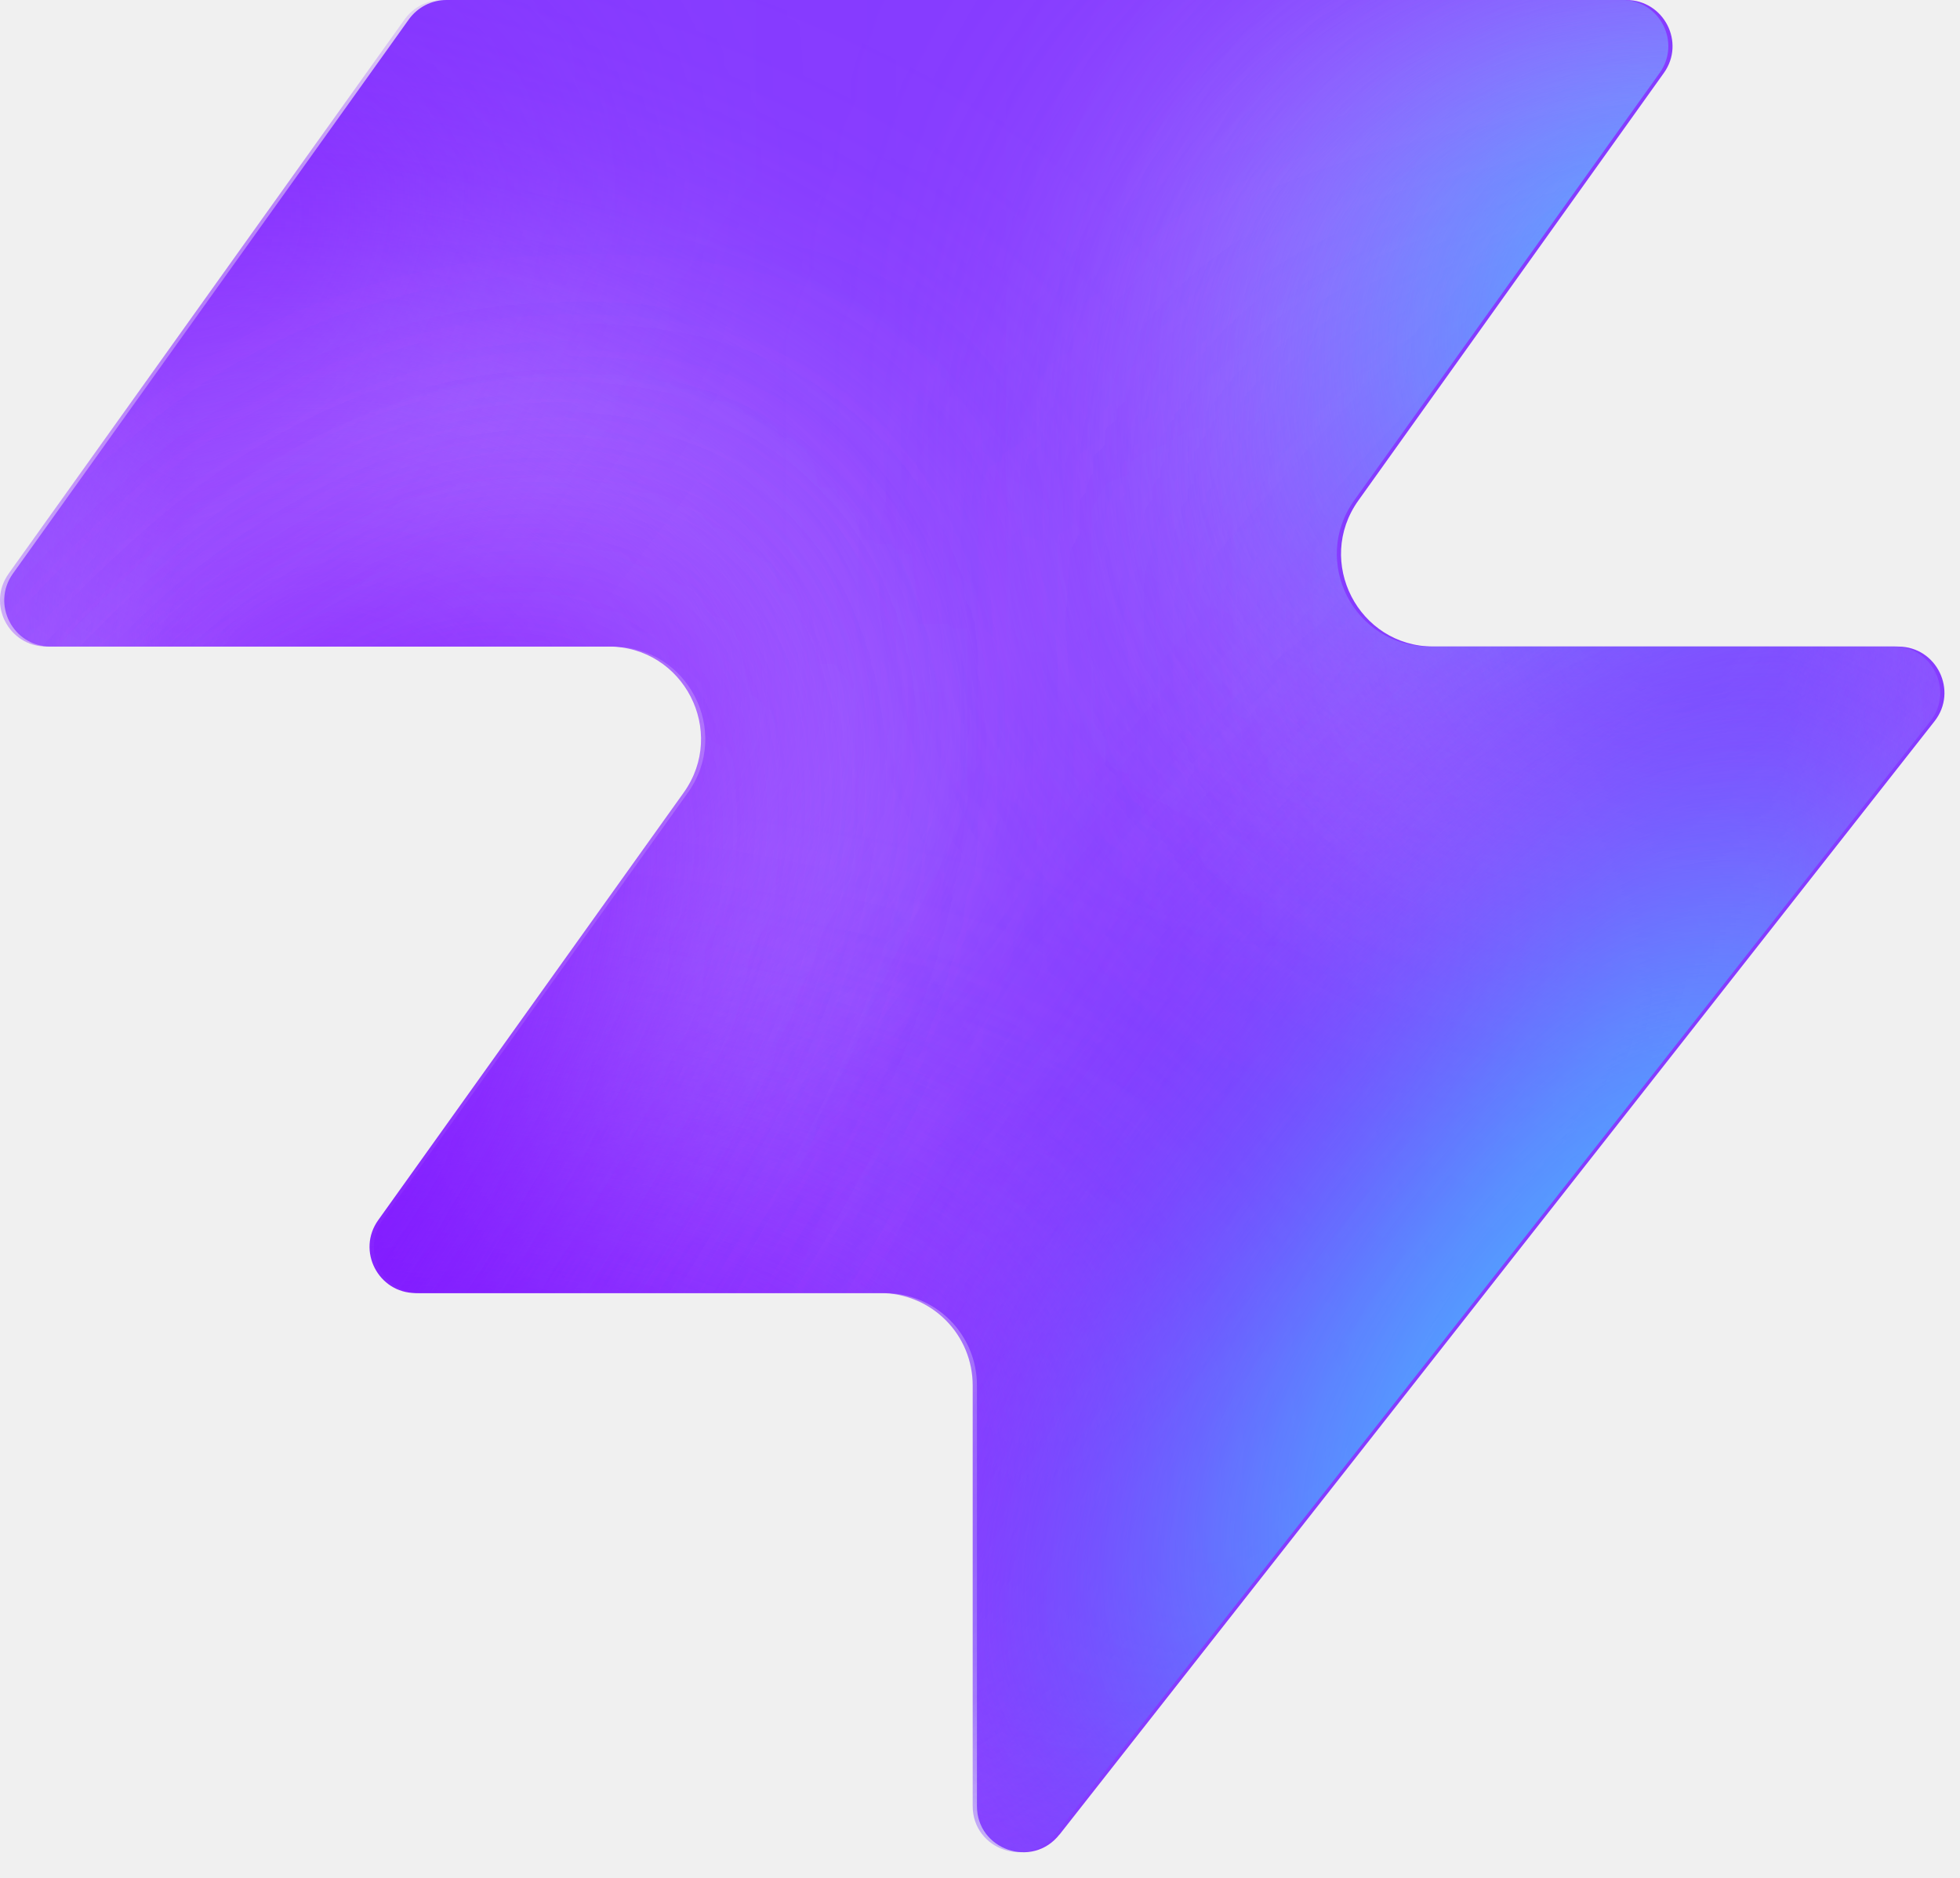
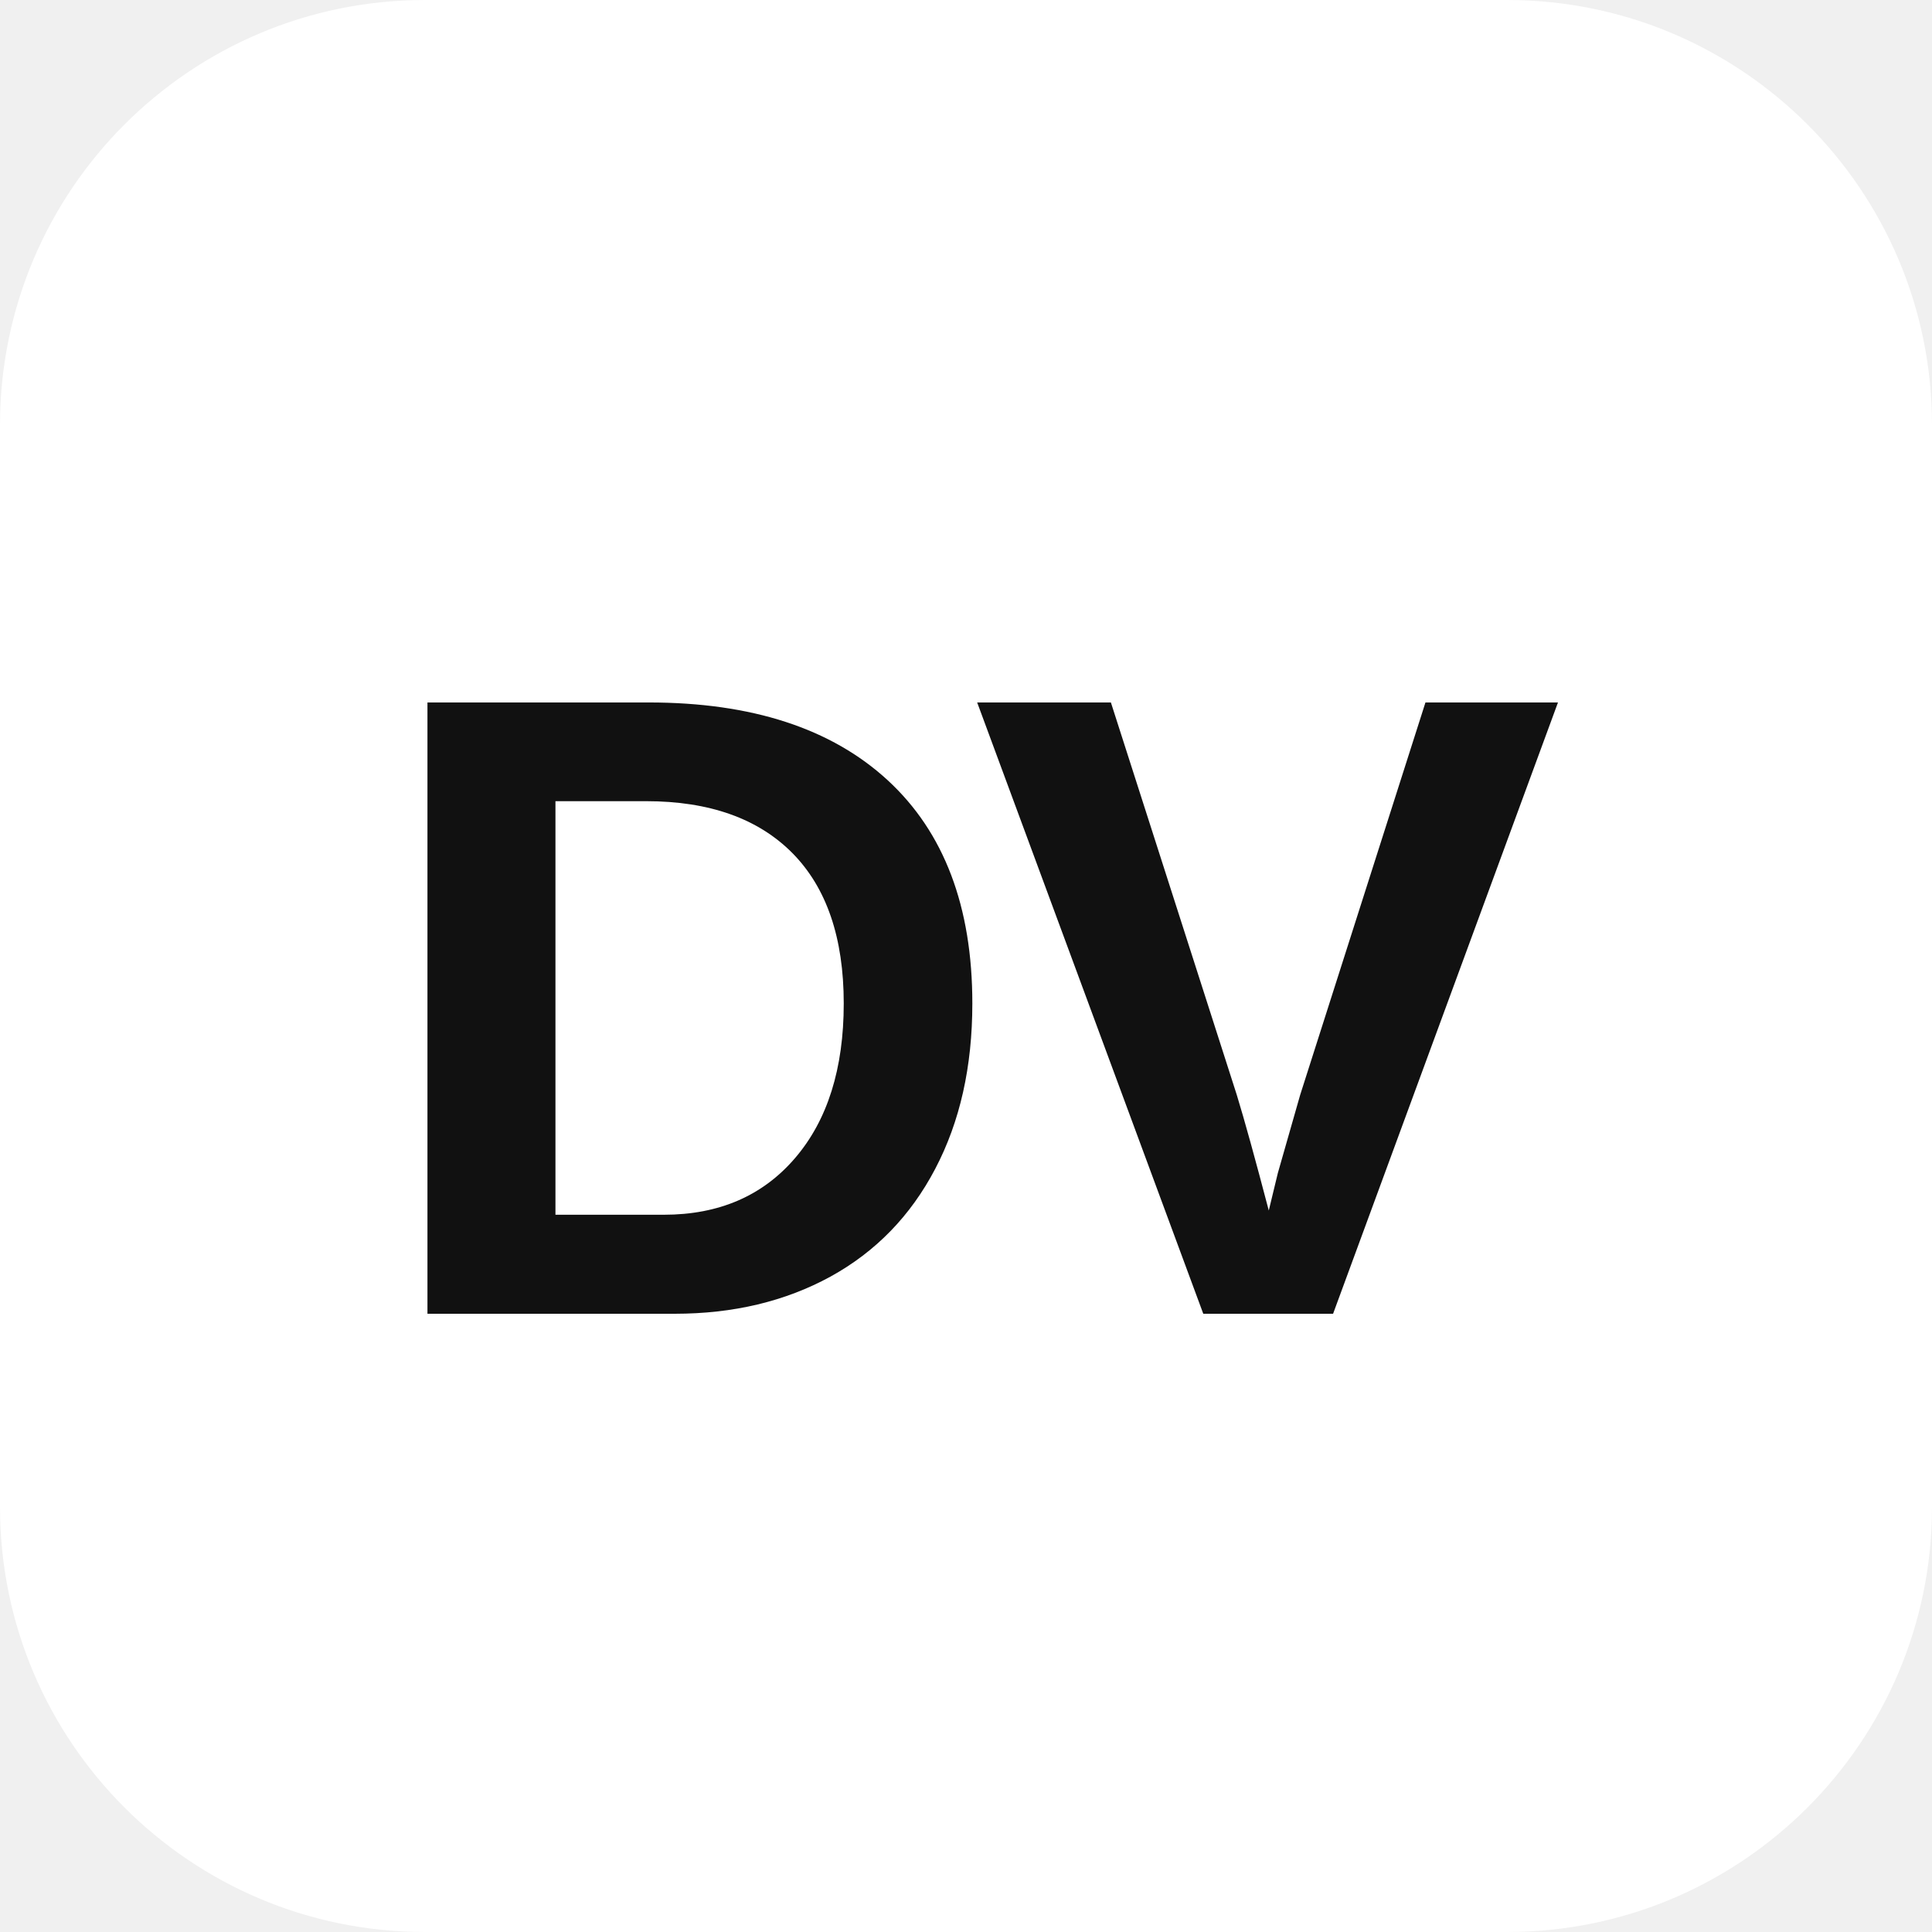
- <svg xmlns="http://www.w3.org/2000/svg" width="48" height="46" fill="none" viewBox="0 0 48 46">
-   <path fill="#863bff" d="M25.946 44.938c-.664.845-2.021.375-2.021-.698V33.937a2.26 2.26 0 0 0-2.262-2.262H10.287c-.92 0-1.456-1.04-.92-1.788l7.48-10.471c1.07-1.497 0-3.578-1.842-3.578H1.237c-.92 0-1.456-1.04-.92-1.788L10.013.474c.214-.297.556-.474.92-.474h28.894c.92 0 1.456 1.04.92 1.788l-7.48 10.471c-1.07 1.498 0 3.579 1.842 3.579h11.377c.943 0 1.473 1.088.89 1.83L25.947 44.94z" style="fill:#863bff;fill:color(display-p3 .525 .23 1);fill-opacity:1" />
-   <mask id="a" width="48" height="46" x="0" y="0" maskUnits="userSpaceOnUse" style="mask-type:alpha">
-     <path fill="#000" d="M25.842 44.938c-.664.844-2.021.375-2.021-.698V33.937a2.26 2.26 0 0 0-2.262-2.262H10.183c-.92 0-1.456-1.04-.92-1.788l7.48-10.471c1.07-1.498 0-3.579-1.842-3.579H1.133c-.92 0-1.456-1.04-.92-1.787L9.91.473c.214-.297.556-.474.92-.474h28.894c.92 0 1.456 1.04.92 1.788l-7.48 10.471c-1.07 1.498 0 3.578 1.842 3.578h11.377c.943 0 1.473 1.088.89 1.832L25.843 44.94z" style="fill:#000;fill-opacity:1" />
-   </mask>
-   <g mask="url(#a)">
-     <g filter="url(#b)">
-       <ellipse cx="5.508" cy="14.704" fill="#ede6ff" rx="5.508" ry="14.704" style="fill:#ede6ff;fill:color(display-p3 .927 .903 1);fill-opacity:1" transform="matrix(.00324 1 1 -.00324 -4.47 31.516)" />
-     </g>
-     <g filter="url(#c)">
-       <ellipse cx="10.399" cy="29.851" fill="#ede6ff" rx="10.399" ry="29.851" style="fill:#ede6ff;fill:color(display-p3 .927 .903 1);fill-opacity:1" transform="matrix(.00324 1 1 -.00324 -39.328 7.883)" />
-     </g>
-     <g filter="url(#d)">
-       <ellipse cx="5.508" cy="30.487" fill="#7e14ff" rx="5.508" ry="30.487" style="fill:#7e14ff;fill:color(display-p3 .492 .077 1);fill-opacity:1" transform="rotate(89.814 -25.913 -14.639)scale(1 -1)" />
-     </g>
-     <g filter="url(#e)">
-       <ellipse cx="5.508" cy="30.599" fill="#7e14ff" rx="5.508" ry="30.599" style="fill:#7e14ff;fill:color(display-p3 .492 .077 1);fill-opacity:1" transform="rotate(89.814 -32.644 -3.334)scale(1 -1)" />
-     </g>
-     <g filter="url(#f)">
-       <ellipse cx="5.508" cy="30.599" fill="#7e14ff" rx="5.508" ry="30.599" style="fill:#7e14ff;fill:color(display-p3 .492 .077 1);fill-opacity:1" transform="matrix(.00324 1 1 -.00324 -34.34 30.47)" />
-     </g>
-     <g filter="url(#g)">
-       <ellipse cx="14.072" cy="22.078" fill="#ede6ff" rx="14.072" ry="22.078" style="fill:#ede6ff;fill:color(display-p3 .927 .903 1);fill-opacity:1" transform="rotate(93.35 24.506 48.493)scale(-1 1)" />
-     </g>
-     <g filter="url(#h)">
-       <ellipse cx="3.47" cy="21.501" fill="#7e14ff" rx="3.47" ry="21.501" style="fill:#7e14ff;fill:color(display-p3 .492 .077 1);fill-opacity:1" transform="rotate(89.009 28.708 47.59)scale(-1 1)" />
-     </g>
-     <g filter="url(#i)">
-       <ellipse cx="3.47" cy="21.501" fill="#7e14ff" rx="3.47" ry="21.501" style="fill:#7e14ff;fill:color(display-p3 .492 .077 1);fill-opacity:1" transform="rotate(89.009 28.708 47.59)scale(-1 1)" />
-     </g>
-     <g filter="url(#j)">
-       <ellipse cx=".387" cy="8.972" fill="#7e14ff" rx="4.407" ry="29.108" style="fill:#7e14ff;fill:color(display-p3 .492 .077 1);fill-opacity:1" transform="rotate(39.51 .387 8.972)" />
-     </g>
-     <g filter="url(#k)">
-       <ellipse cx="47.523" cy="-6.092" fill="#7e14ff" rx="4.407" ry="29.108" style="fill:#7e14ff;fill:color(display-p3 .492 .077 1);fill-opacity:1" transform="rotate(37.892 47.523 -6.092)" />
-     </g>
-     <g filter="url(#l)">
-       <ellipse cx="41.412" cy="6.333" fill="#47bfff" rx="5.971" ry="9.665" style="fill:#47bfff;fill:color(display-p3 .28 .748 1);fill-opacity:1" transform="rotate(37.892 41.412 6.333)" />
-     </g>
-     <g filter="url(#m)">
-       <ellipse cx="-1.879" cy="38.332" fill="#7e14ff" rx="4.407" ry="29.108" style="fill:#7e14ff;fill:color(display-p3 .492 .077 1);fill-opacity:1" transform="rotate(37.892 -1.88 38.332)" />
-     </g>
-     <g filter="url(#n)">
-       <ellipse cx="-1.879" cy="38.332" fill="#7e14ff" rx="4.407" ry="29.108" style="fill:#7e14ff;fill:color(display-p3 .492 .077 1);fill-opacity:1" transform="rotate(37.892 -1.88 38.332)" />
-     </g>
-     <g filter="url(#o)">
-       <ellipse cx="35.651" cy="29.907" fill="#7e14ff" rx="4.407" ry="29.108" style="fill:#7e14ff;fill:color(display-p3 .492 .077 1);fill-opacity:1" transform="rotate(37.892 35.651 29.907)" />
-     </g>
-     <g filter="url(#p)">
-       <ellipse cx="38.418" cy="32.4" fill="#47bfff" rx="5.971" ry="15.297" style="fill:#47bfff;fill:color(display-p3 .28 .748 1);fill-opacity:1" transform="rotate(37.892 38.418 32.4)" />
-     </g>
-   </g>
-   <defs>
-     <filter id="b" width="60.045" height="41.654" x="-19.77" y="16.149" color-interpolation-filters="sRGB" filterUnits="userSpaceOnUse">
-       <feFlood flood-opacity="0" result="BackgroundImageFix" />
-       <feBlend in="SourceGraphic" in2="BackgroundImageFix" result="shape" />
-       <feGaussianBlur result="effect1_foregroundBlur_2002_17158" stdDeviation="7.659" />
-     </filter>
-     <filter id="c" width="90.34" height="51.437" x="-54.613" y="-7.533" color-interpolation-filters="sRGB" filterUnits="userSpaceOnUse">
-       <feFlood flood-opacity="0" result="BackgroundImageFix" />
-       <feBlend in="SourceGraphic" in2="BackgroundImageFix" result="shape" />
-       <feGaussianBlur result="effect1_foregroundBlur_2002_17158" stdDeviation="7.659" />
-     </filter>
-     <filter id="d" width="79.355" height="29.4" x="-49.64" y="2.03" color-interpolation-filters="sRGB" filterUnits="userSpaceOnUse">
-       <feFlood flood-opacity="0" result="BackgroundImageFix" />
-       <feBlend in="SourceGraphic" in2="BackgroundImageFix" result="shape" />
-       <feGaussianBlur result="effect1_foregroundBlur_2002_17158" stdDeviation="4.596" />
-     </filter>
-     <filter id="e" width="79.579" height="29.4" x="-45.045" y="20.029" color-interpolation-filters="sRGB" filterUnits="userSpaceOnUse">
-       <feFlood flood-opacity="0" result="BackgroundImageFix" />
-       <feBlend in="SourceGraphic" in2="BackgroundImageFix" result="shape" />
-       <feGaussianBlur result="effect1_foregroundBlur_2002_17158" stdDeviation="4.596" />
-     </filter>
-     <filter id="f" width="79.579" height="29.4" x="-43.513" y="21.178" color-interpolation-filters="sRGB" filterUnits="userSpaceOnUse">
-       <feFlood flood-opacity="0" result="BackgroundImageFix" />
-       <feBlend in="SourceGraphic" in2="BackgroundImageFix" result="shape" />
-       <feGaussianBlur result="effect1_foregroundBlur_2002_17158" stdDeviation="4.596" />
-     </filter>
-     <filter id="g" width="74.749" height="58.852" x="15.756" y="-17.901" color-interpolation-filters="sRGB" filterUnits="userSpaceOnUse">
-       <feFlood flood-opacity="0" result="BackgroundImageFix" />
-       <feBlend in="SourceGraphic" in2="BackgroundImageFix" result="shape" />
-       <feGaussianBlur result="effect1_foregroundBlur_2002_17158" stdDeviation="7.659" />
-     </filter>
-     <filter id="h" width="61.377" height="25.362" x="23.548" y="2.284" color-interpolation-filters="sRGB" filterUnits="userSpaceOnUse">
-       <feFlood flood-opacity="0" result="BackgroundImageFix" />
-       <feBlend in="SourceGraphic" in2="BackgroundImageFix" result="shape" />
-       <feGaussianBlur result="effect1_foregroundBlur_2002_17158" stdDeviation="4.596" />
-     </filter>
-     <filter id="i" width="61.377" height="25.362" x="23.548" y="2.284" color-interpolation-filters="sRGB" filterUnits="userSpaceOnUse">
-       <feFlood flood-opacity="0" result="BackgroundImageFix" />
-       <feBlend in="SourceGraphic" in2="BackgroundImageFix" result="shape" />
-       <feGaussianBlur result="effect1_foregroundBlur_2002_17158" stdDeviation="4.596" />
-     </filter>
-     <filter id="j" width="56.045" height="63.649" x="-27.636" y="-22.853" color-interpolation-filters="sRGB" filterUnits="userSpaceOnUse">
-       <feFlood flood-opacity="0" result="BackgroundImageFix" />
-       <feBlend in="SourceGraphic" in2="BackgroundImageFix" result="shape" />
-       <feGaussianBlur result="effect1_foregroundBlur_2002_17158" stdDeviation="4.596" />
-     </filter>
-     <filter id="k" width="54.814" height="64.646" x="20.116" y="-38.415" color-interpolation-filters="sRGB" filterUnits="userSpaceOnUse">
-       <feFlood flood-opacity="0" result="BackgroundImageFix" />
-       <feBlend in="SourceGraphic" in2="BackgroundImageFix" result="shape" />
-       <feGaussianBlur result="effect1_foregroundBlur_2002_17158" stdDeviation="4.596" />
-     </filter>
-     <filter id="l" width="33.541" height="35.313" x="24.641" y="-11.323" color-interpolation-filters="sRGB" filterUnits="userSpaceOnUse">
-       <feFlood flood-opacity="0" result="BackgroundImageFix" />
-       <feBlend in="SourceGraphic" in2="BackgroundImageFix" result="shape" />
-       <feGaussianBlur result="effect1_foregroundBlur_2002_17158" stdDeviation="4.596" />
-     </filter>
-     <filter id="m" width="54.814" height="64.646" x="-29.286" y="6.009" color-interpolation-filters="sRGB" filterUnits="userSpaceOnUse">
-       <feFlood flood-opacity="0" result="BackgroundImageFix" />
-       <feBlend in="SourceGraphic" in2="BackgroundImageFix" result="shape" />
-       <feGaussianBlur result="effect1_foregroundBlur_2002_17158" stdDeviation="4.596" />
-     </filter>
-     <filter id="n" width="54.814" height="64.646" x="-29.286" y="6.009" color-interpolation-filters="sRGB" filterUnits="userSpaceOnUse">
-       <feFlood flood-opacity="0" result="BackgroundImageFix" />
-       <feBlend in="SourceGraphic" in2="BackgroundImageFix" result="shape" />
-       <feGaussianBlur result="effect1_foregroundBlur_2002_17158" stdDeviation="4.596" />
-     </filter>
-     <filter id="o" width="54.814" height="64.646" x="8.244" y="-2.416" color-interpolation-filters="sRGB" filterUnits="userSpaceOnUse">
-       <feFlood flood-opacity="0" result="BackgroundImageFix" />
-       <feBlend in="SourceGraphic" in2="BackgroundImageFix" result="shape" />
-       <feGaussianBlur result="effect1_foregroundBlur_2002_17158" stdDeviation="4.596" />
-     </filter>
-     <filter id="p" width="39.409" height="43.623" x="18.713" y="10.588" color-interpolation-filters="sRGB" filterUnits="userSpaceOnUse">
-       <feFlood flood-opacity="0" result="BackgroundImageFix" />
-       <feBlend in="SourceGraphic" in2="BackgroundImageFix" result="shape" />
-       <feGaussianBlur result="effect1_foregroundBlur_2002_17158" stdDeviation="4.596" />
-     </filter>
-   </defs>
+ <svg xmlns="http://www.w3.org/2000/svg" viewBox="0 0 100 100" width="800" height="800">
+   <rect width="100" height="100" rx="22" fill="#ffffff" />
+   <text x="50" y="68" font-family="Arial Black, Arial, sans-serif" font-size="46" font-weight="900" fill="#111111" text-anchor="middle" letter-spacing="-2">DV</text>
</svg>
